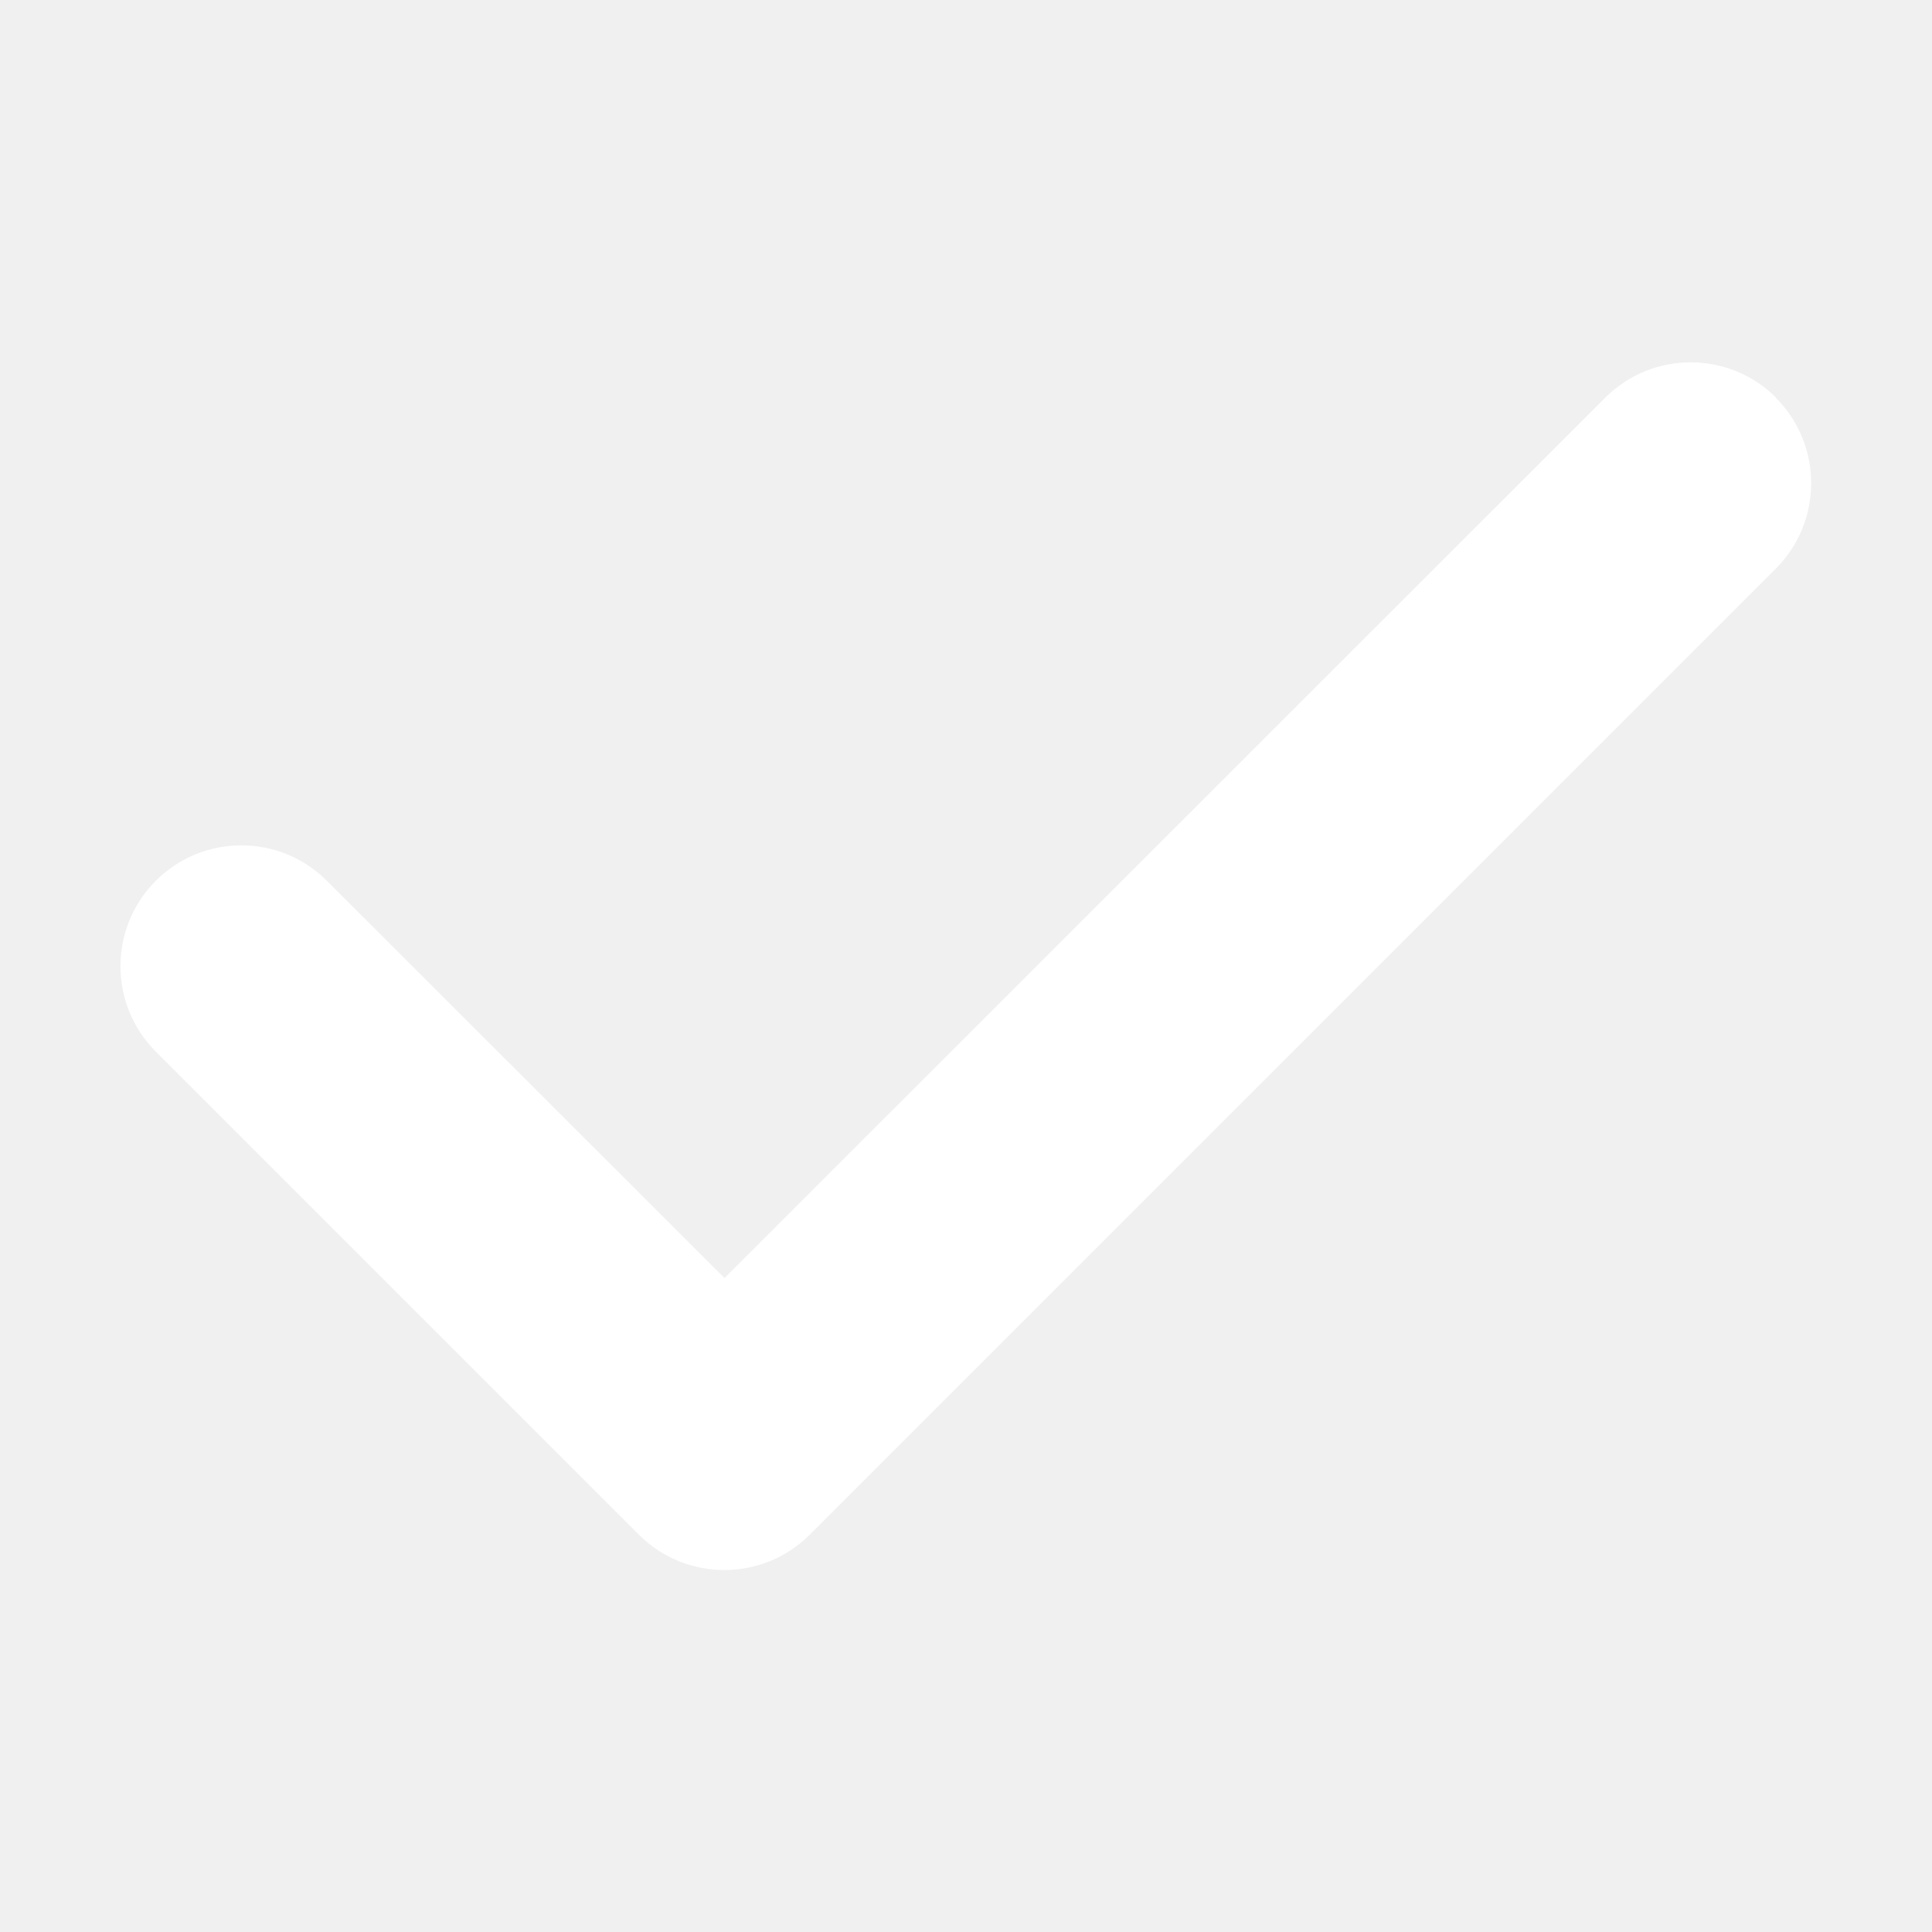
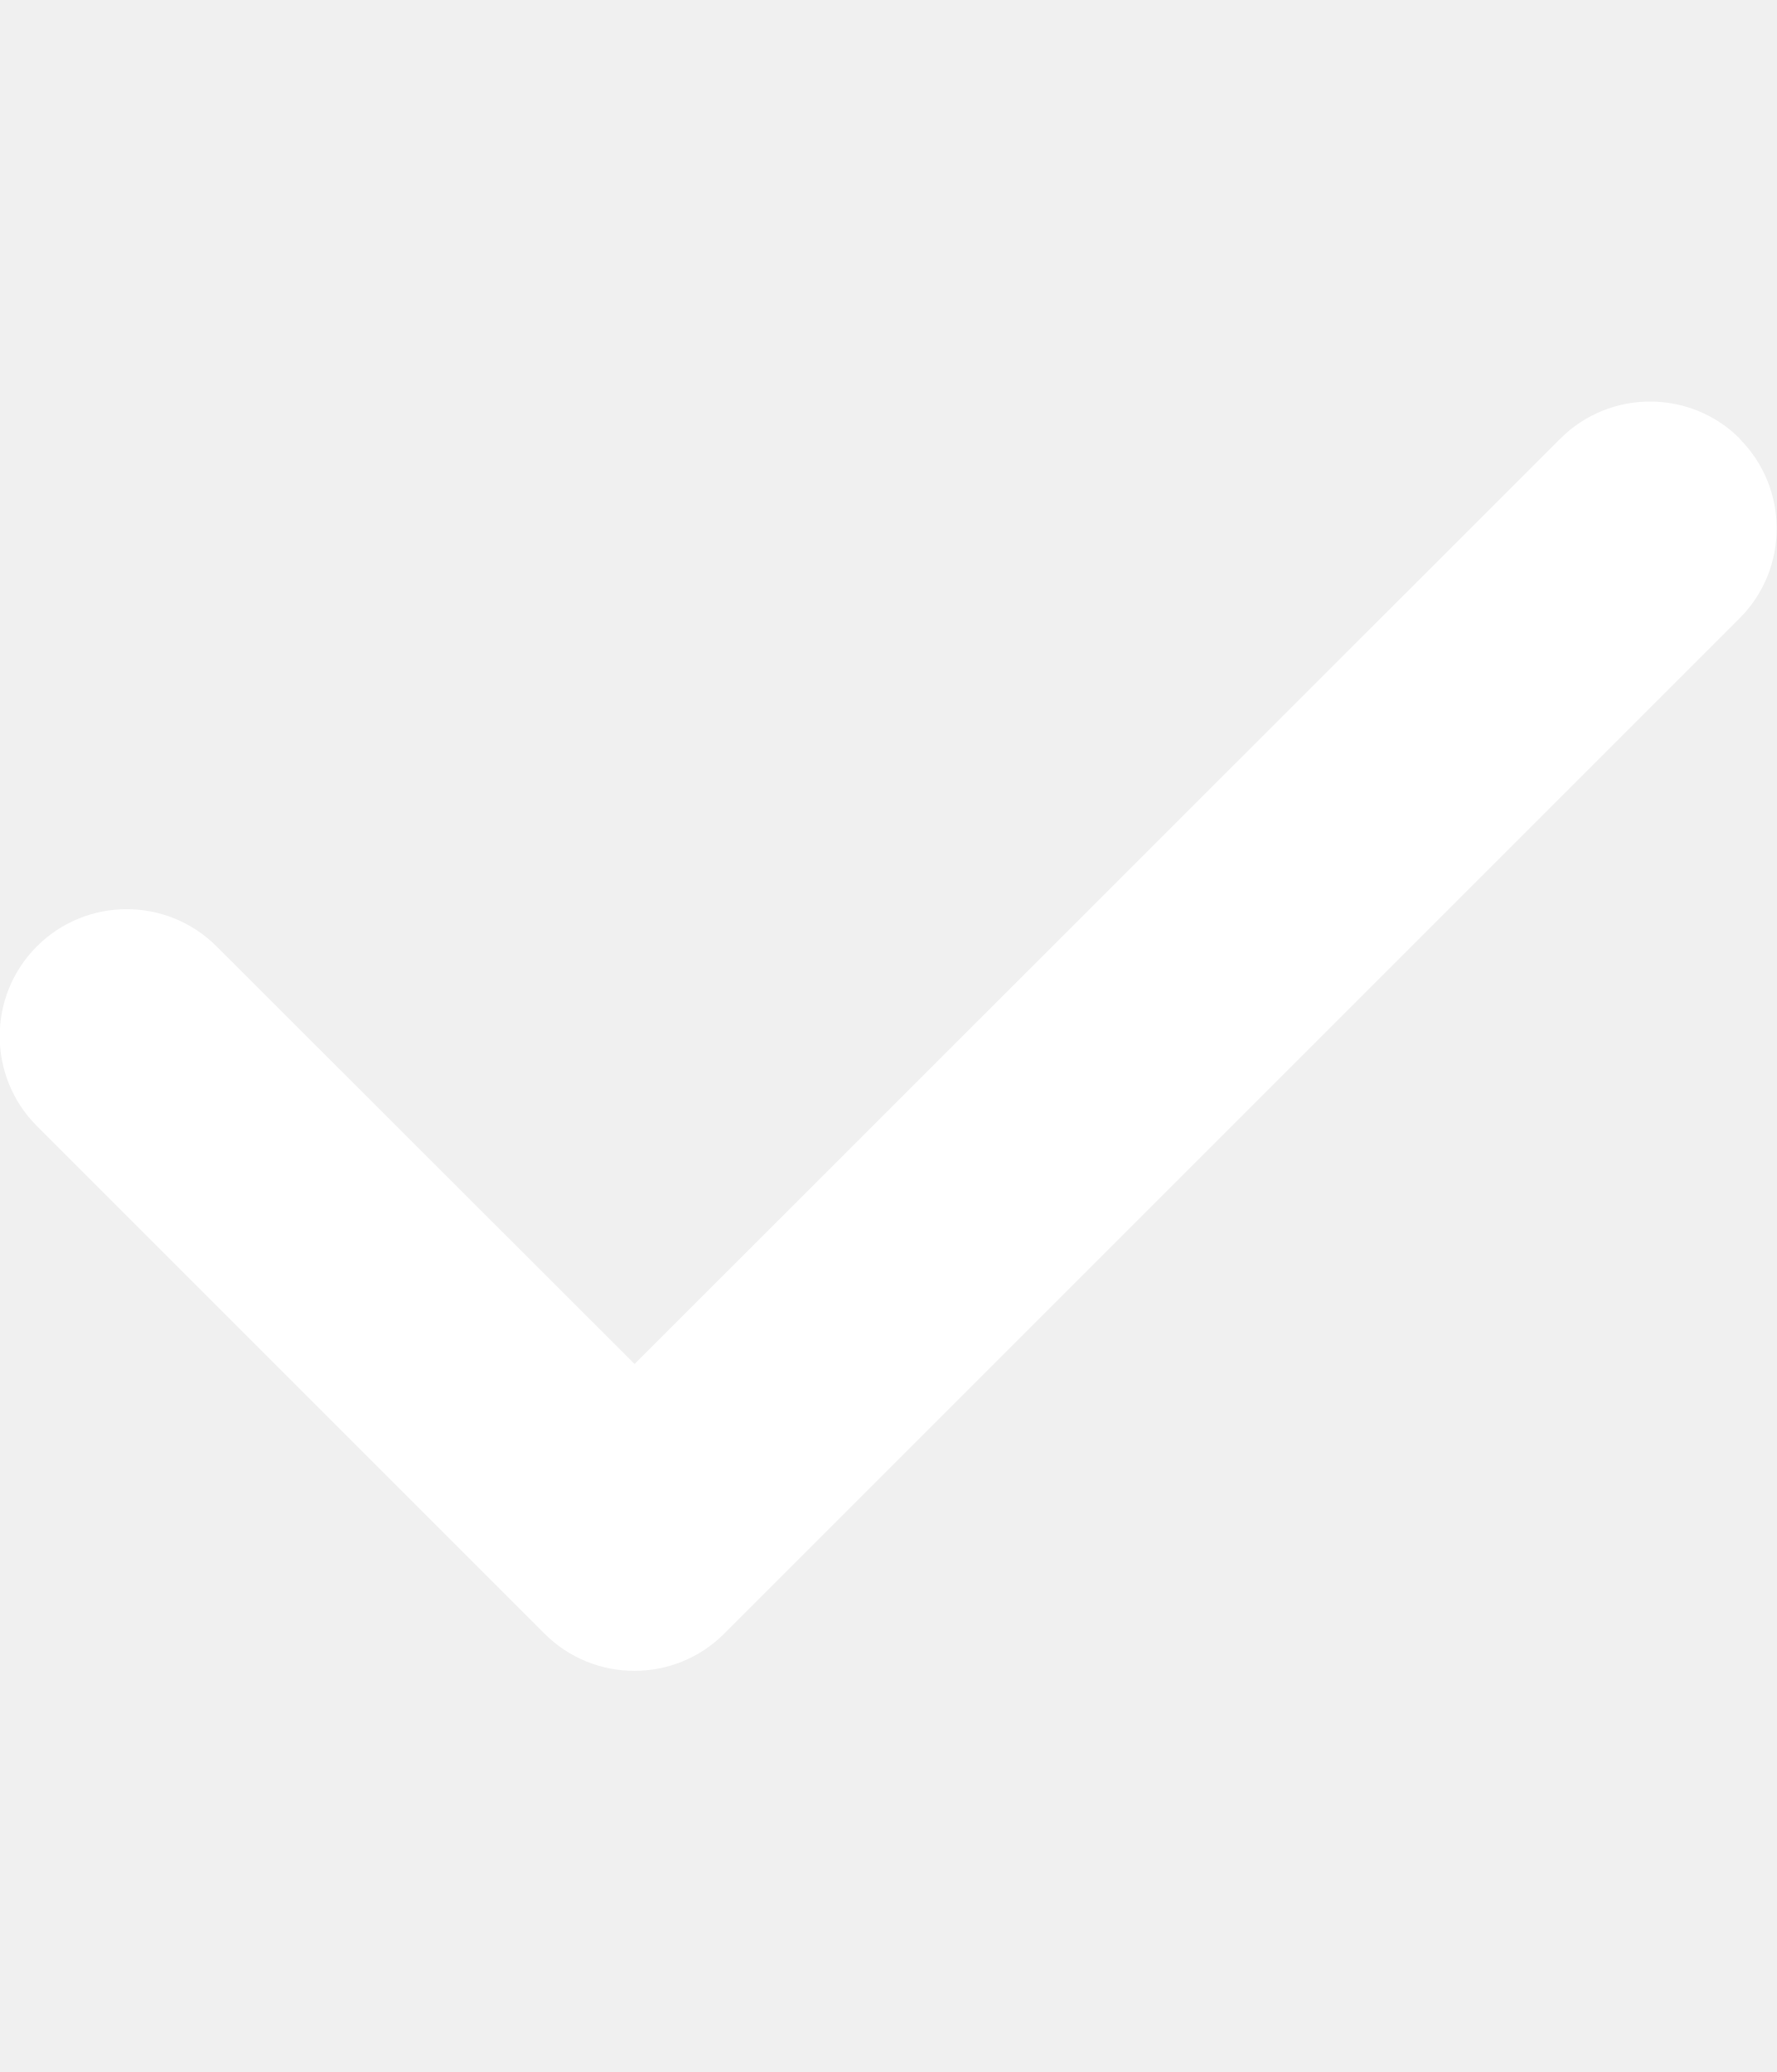
- <svg xmlns="http://www.w3.org/2000/svg" height="14" width="14" viewBox="0 0 448 512">
+ <svg xmlns="http://www.w3.org/2000/svg" height="20" width="17.15" viewBox="0 0 448 512">
  <path fill="#ffffff" d="M438.6 105.4c12.5 12.5 12.5 32.8 0 45.3l-256 256c-12.5 12.5-32.8 12.5-45.3 0l-128-128c-12.5-12.5-12.5-32.8 0-45.3s32.8-12.5 45.3 0L160 338.7 393.4 105.4c12.5-12.5 32.8-12.5 45.3 0z" />
</svg>
